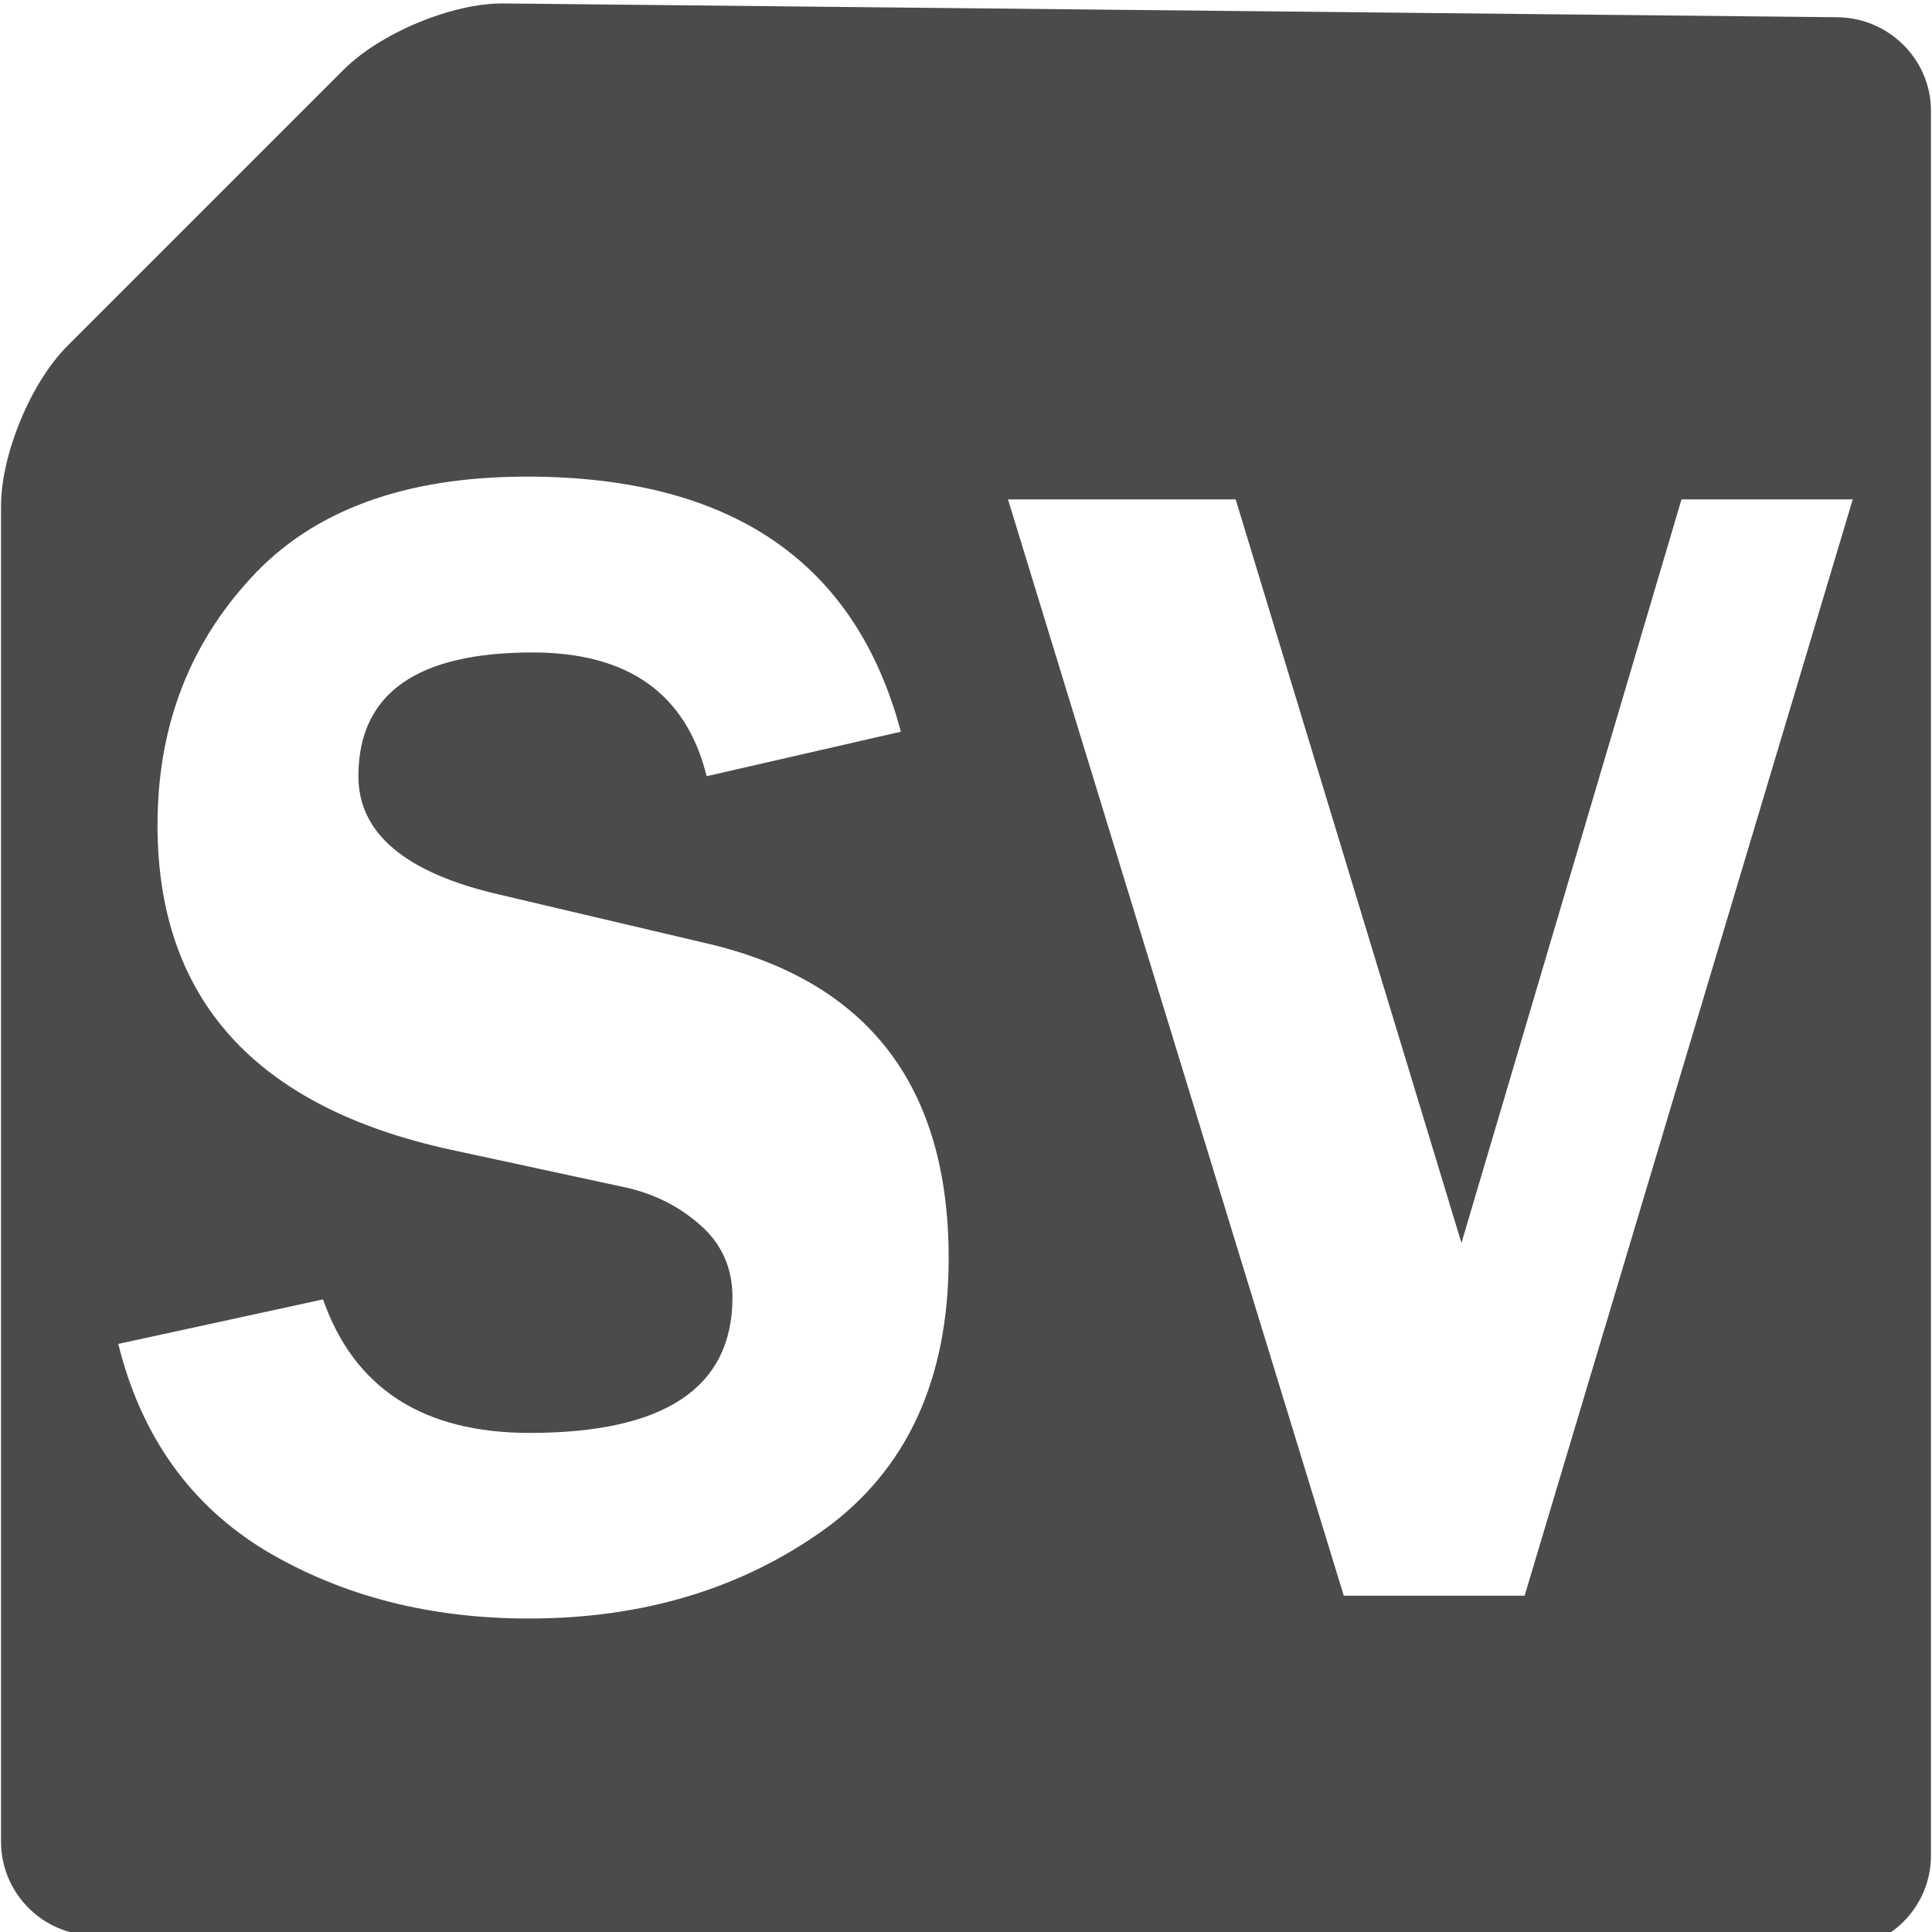
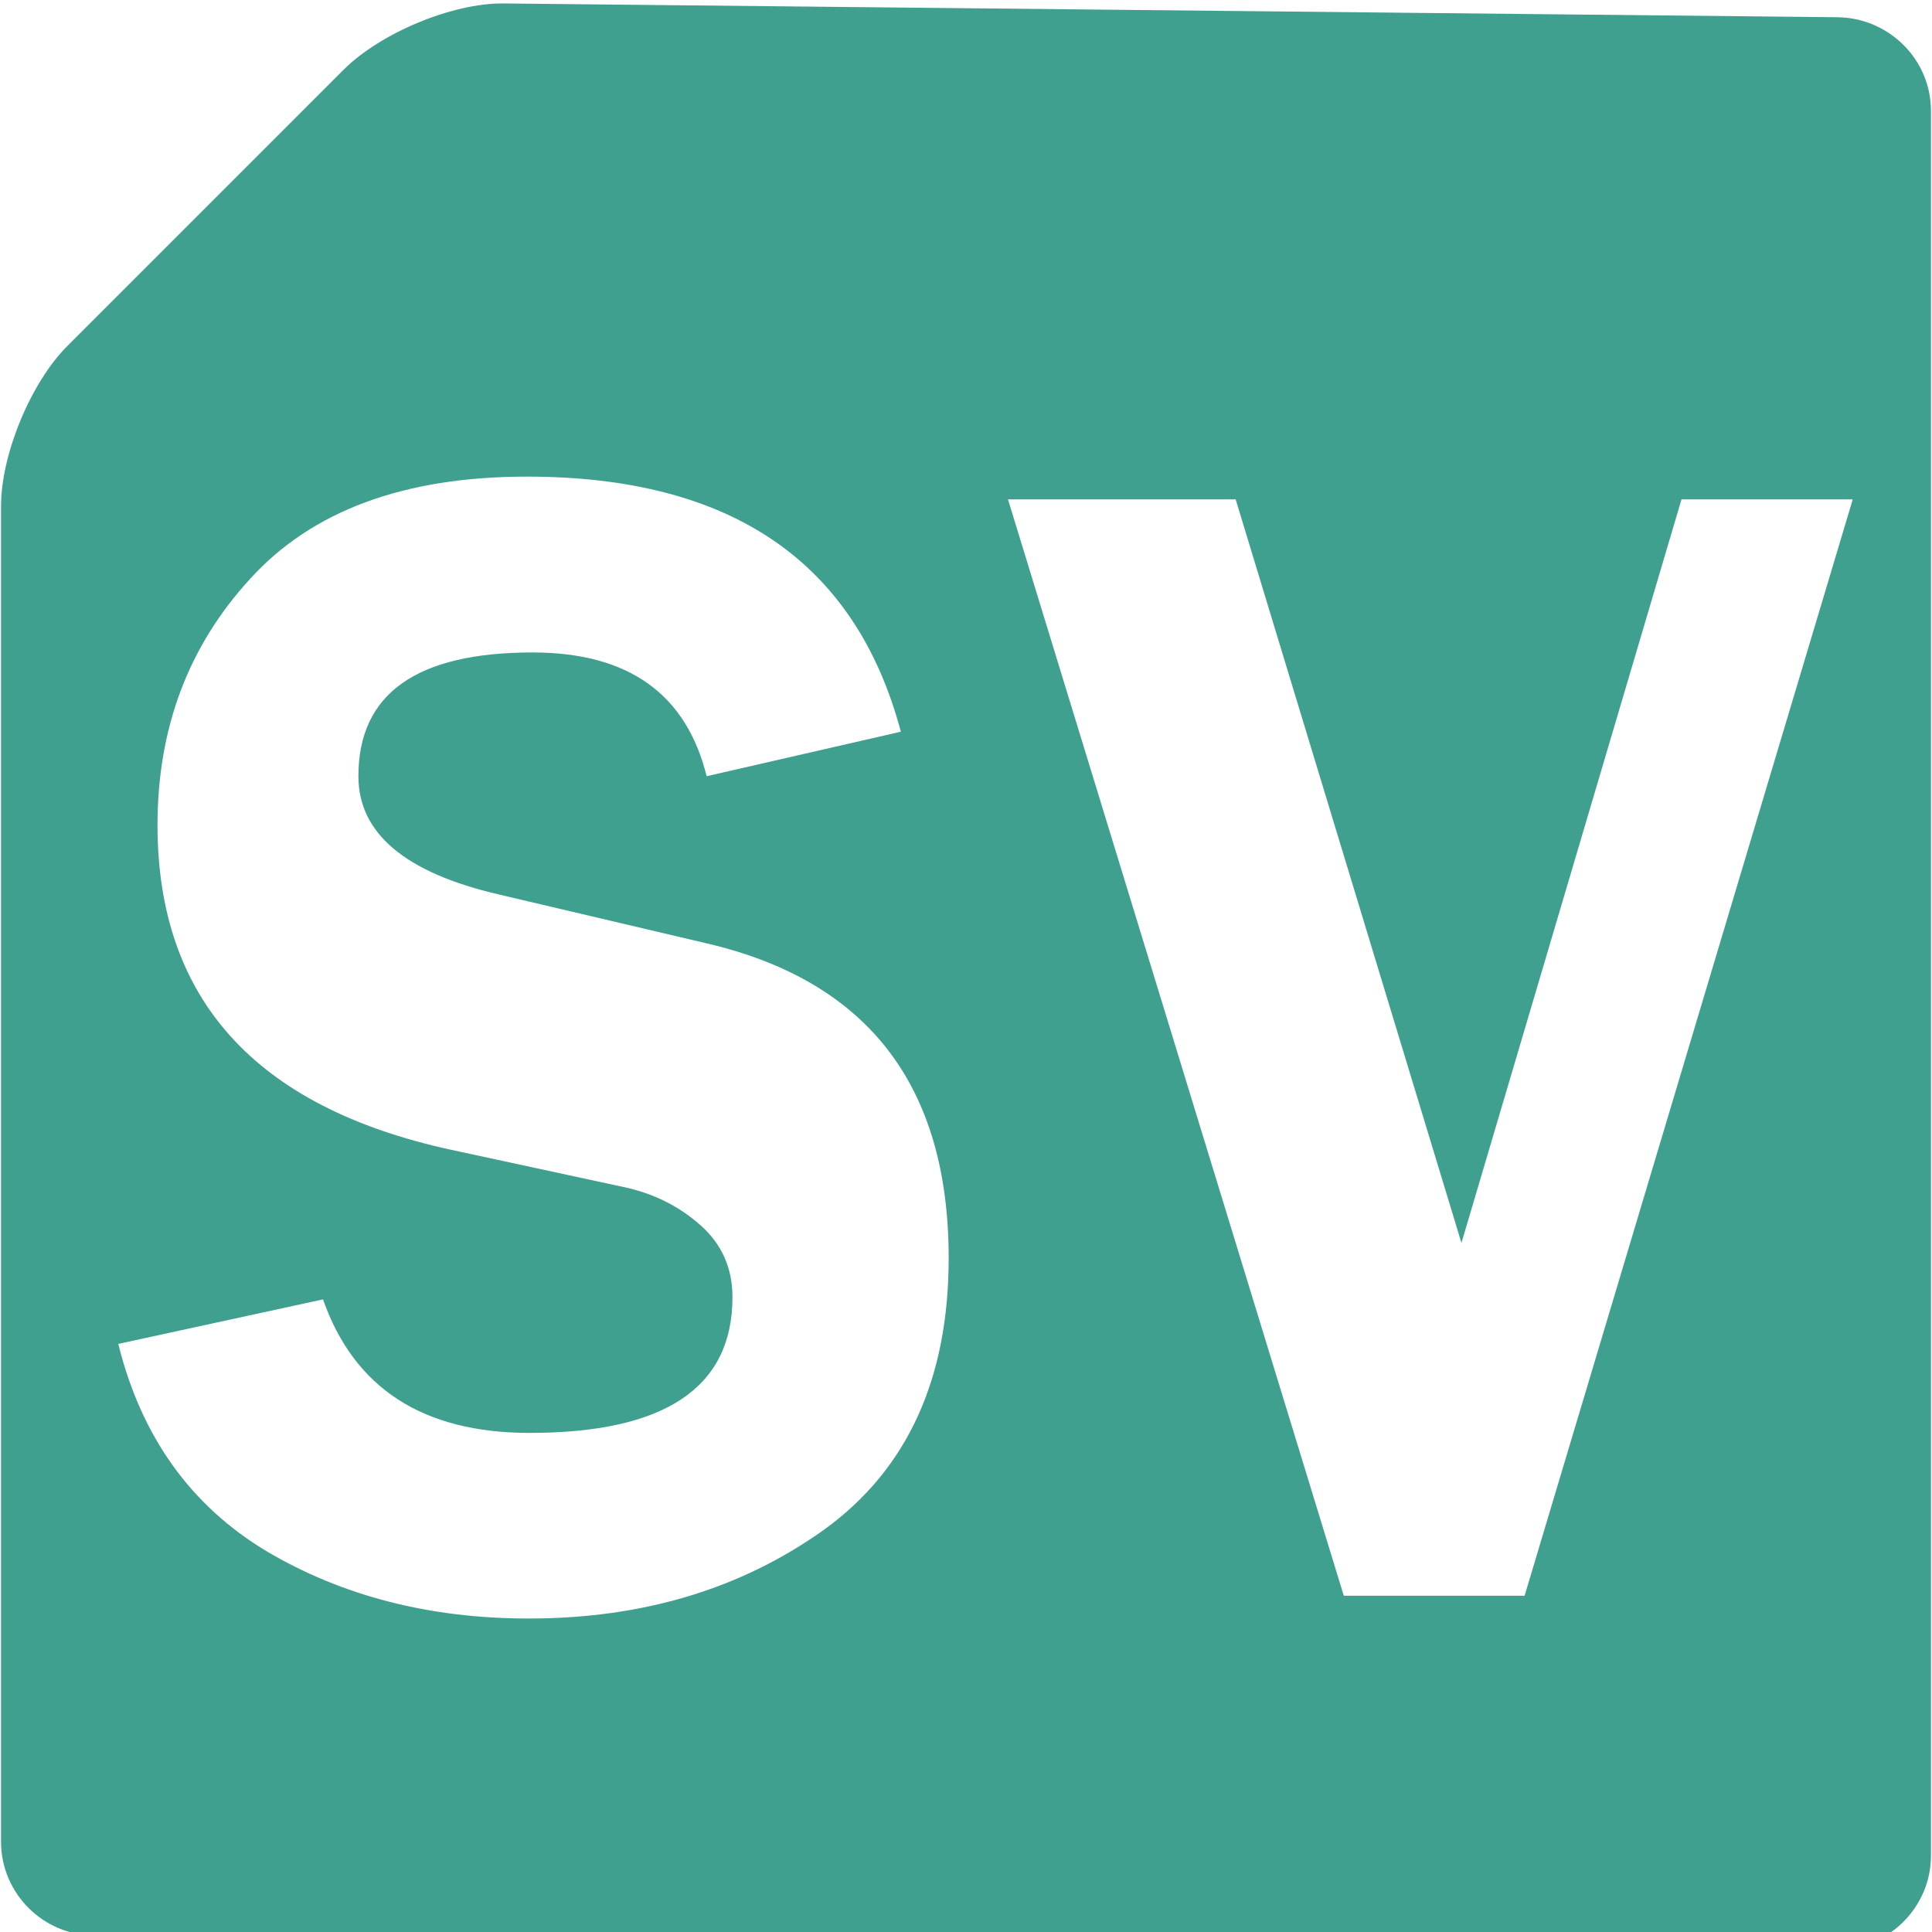
<svg xmlns="http://www.w3.org/2000/svg" width="16" height="16" viewBox="0 0 512 512" version="1.1">
-   <path d="M133.441,0.914c-13.646,-0.141 -32.707,7.894 -42.357,17.543l-73.266,73.266c-9.65,9.65 -17.543,28.71 -17.543,42.357l-0,354.021c0,13.647 11.164,24.813 24.811,24.813l288.617,0l114.48,3.652l58.73,0c13.647,0 24.812,-11.164 24.812,-24.811l0,-462.377c-0.001,-13.647 -11.166,-24.671 -24.812,-24.812l-353.473,-3.652Zm6.162,125.393c54.086,0 87.13,22.533 99.131,67.6l-51.467,11.795c-5.409,-21.862 -20.79,-32.793 -46.143,-32.793c-30.762,0 -46.143,10.931 -46.143,32.793c0,15.15 12.424,25.602 37.27,31.355l55.016,12.943c42.762,9.972 64.143,37.78 64.143,83.422c0,32.026 -10.986,55.999 -32.959,71.916c-21.973,15.725 -48.085,23.588 -78.34,23.588c-26.198,0 -49.355,-5.944 -69.469,-17.834c-20.113,-12.082 -33.212,-30.396 -39.297,-54.943l54.256,-11.795c8.282,23.588 26.535,35.383 54.762,35.383c35.832,0 53.75,-11.987 53.75,-35.959c0,-7.671 -2.79,-13.998 -8.367,-18.984c-5.578,-4.986 -12.169,-8.342 -19.775,-10.068l-46.65,-10.068c-51.72,-11.315 -77.58,-39.986 -77.58,-86.012c0,-25.698 8.199,-47.464 24.594,-65.299c16.395,-18.027 40.818,-27.039 73.27,-27.039Zm127.525,6.041l60.34,0l59.834,197.047l58.311,-197.047l45.383,0l-86.961,290.537l-47.918,0l-88.988,-290.537Z" style="fill:#4b4b4b;" />
+   <path d="M133.441,0.914c-13.646,-0.141 -32.707,7.894 -42.357,17.543l-73.266,73.266c-9.65,9.65 -17.543,28.71 -17.543,42.357l-0,354.021c0,13.647 11.164,24.813 24.811,24.813l288.617,0l114.48,3.652l58.73,0c13.647,0 24.812,-11.164 24.812,-24.811l0,-462.377c-0.001,-13.647 -11.166,-24.671 -24.812,-24.812l-353.473,-3.652Zm6.162,125.393c54.086,0 87.13,22.533 99.131,67.6l-51.467,11.795c-5.409,-21.862 -20.79,-32.793 -46.143,-32.793c-30.762,0 -46.143,10.931 -46.143,32.793c0,15.15 12.424,25.602 37.27,31.355l55.016,12.943c42.762,9.972 64.143,37.78 64.143,83.422c0,32.026 -10.986,55.999 -32.959,71.916c-21.973,15.725 -48.085,23.588 -78.34,23.588c-26.198,0 -49.355,-5.944 -69.469,-17.834c-20.113,-12.082 -33.212,-30.396 -39.297,-54.943l54.256,-11.795c8.282,23.588 26.535,35.383 54.762,35.383c35.832,0 53.75,-11.987 53.75,-35.959c0,-7.671 -2.79,-13.998 -8.367,-18.984c-5.578,-4.986 -12.169,-8.342 -19.775,-10.068l-46.65,-10.068c-51.72,-11.315 -77.58,-39.986 -77.58,-86.012c0,-25.698 8.199,-47.464 24.594,-65.299c16.395,-18.027 40.818,-27.039 73.27,-27.039Zm127.525,6.041l60.34,0l59.834,197.047l58.311,-197.047l45.383,0l-86.961,290.537l-47.918,0l-88.988,-290.537Z" style="fill:#3FA08F;" />
</svg>
